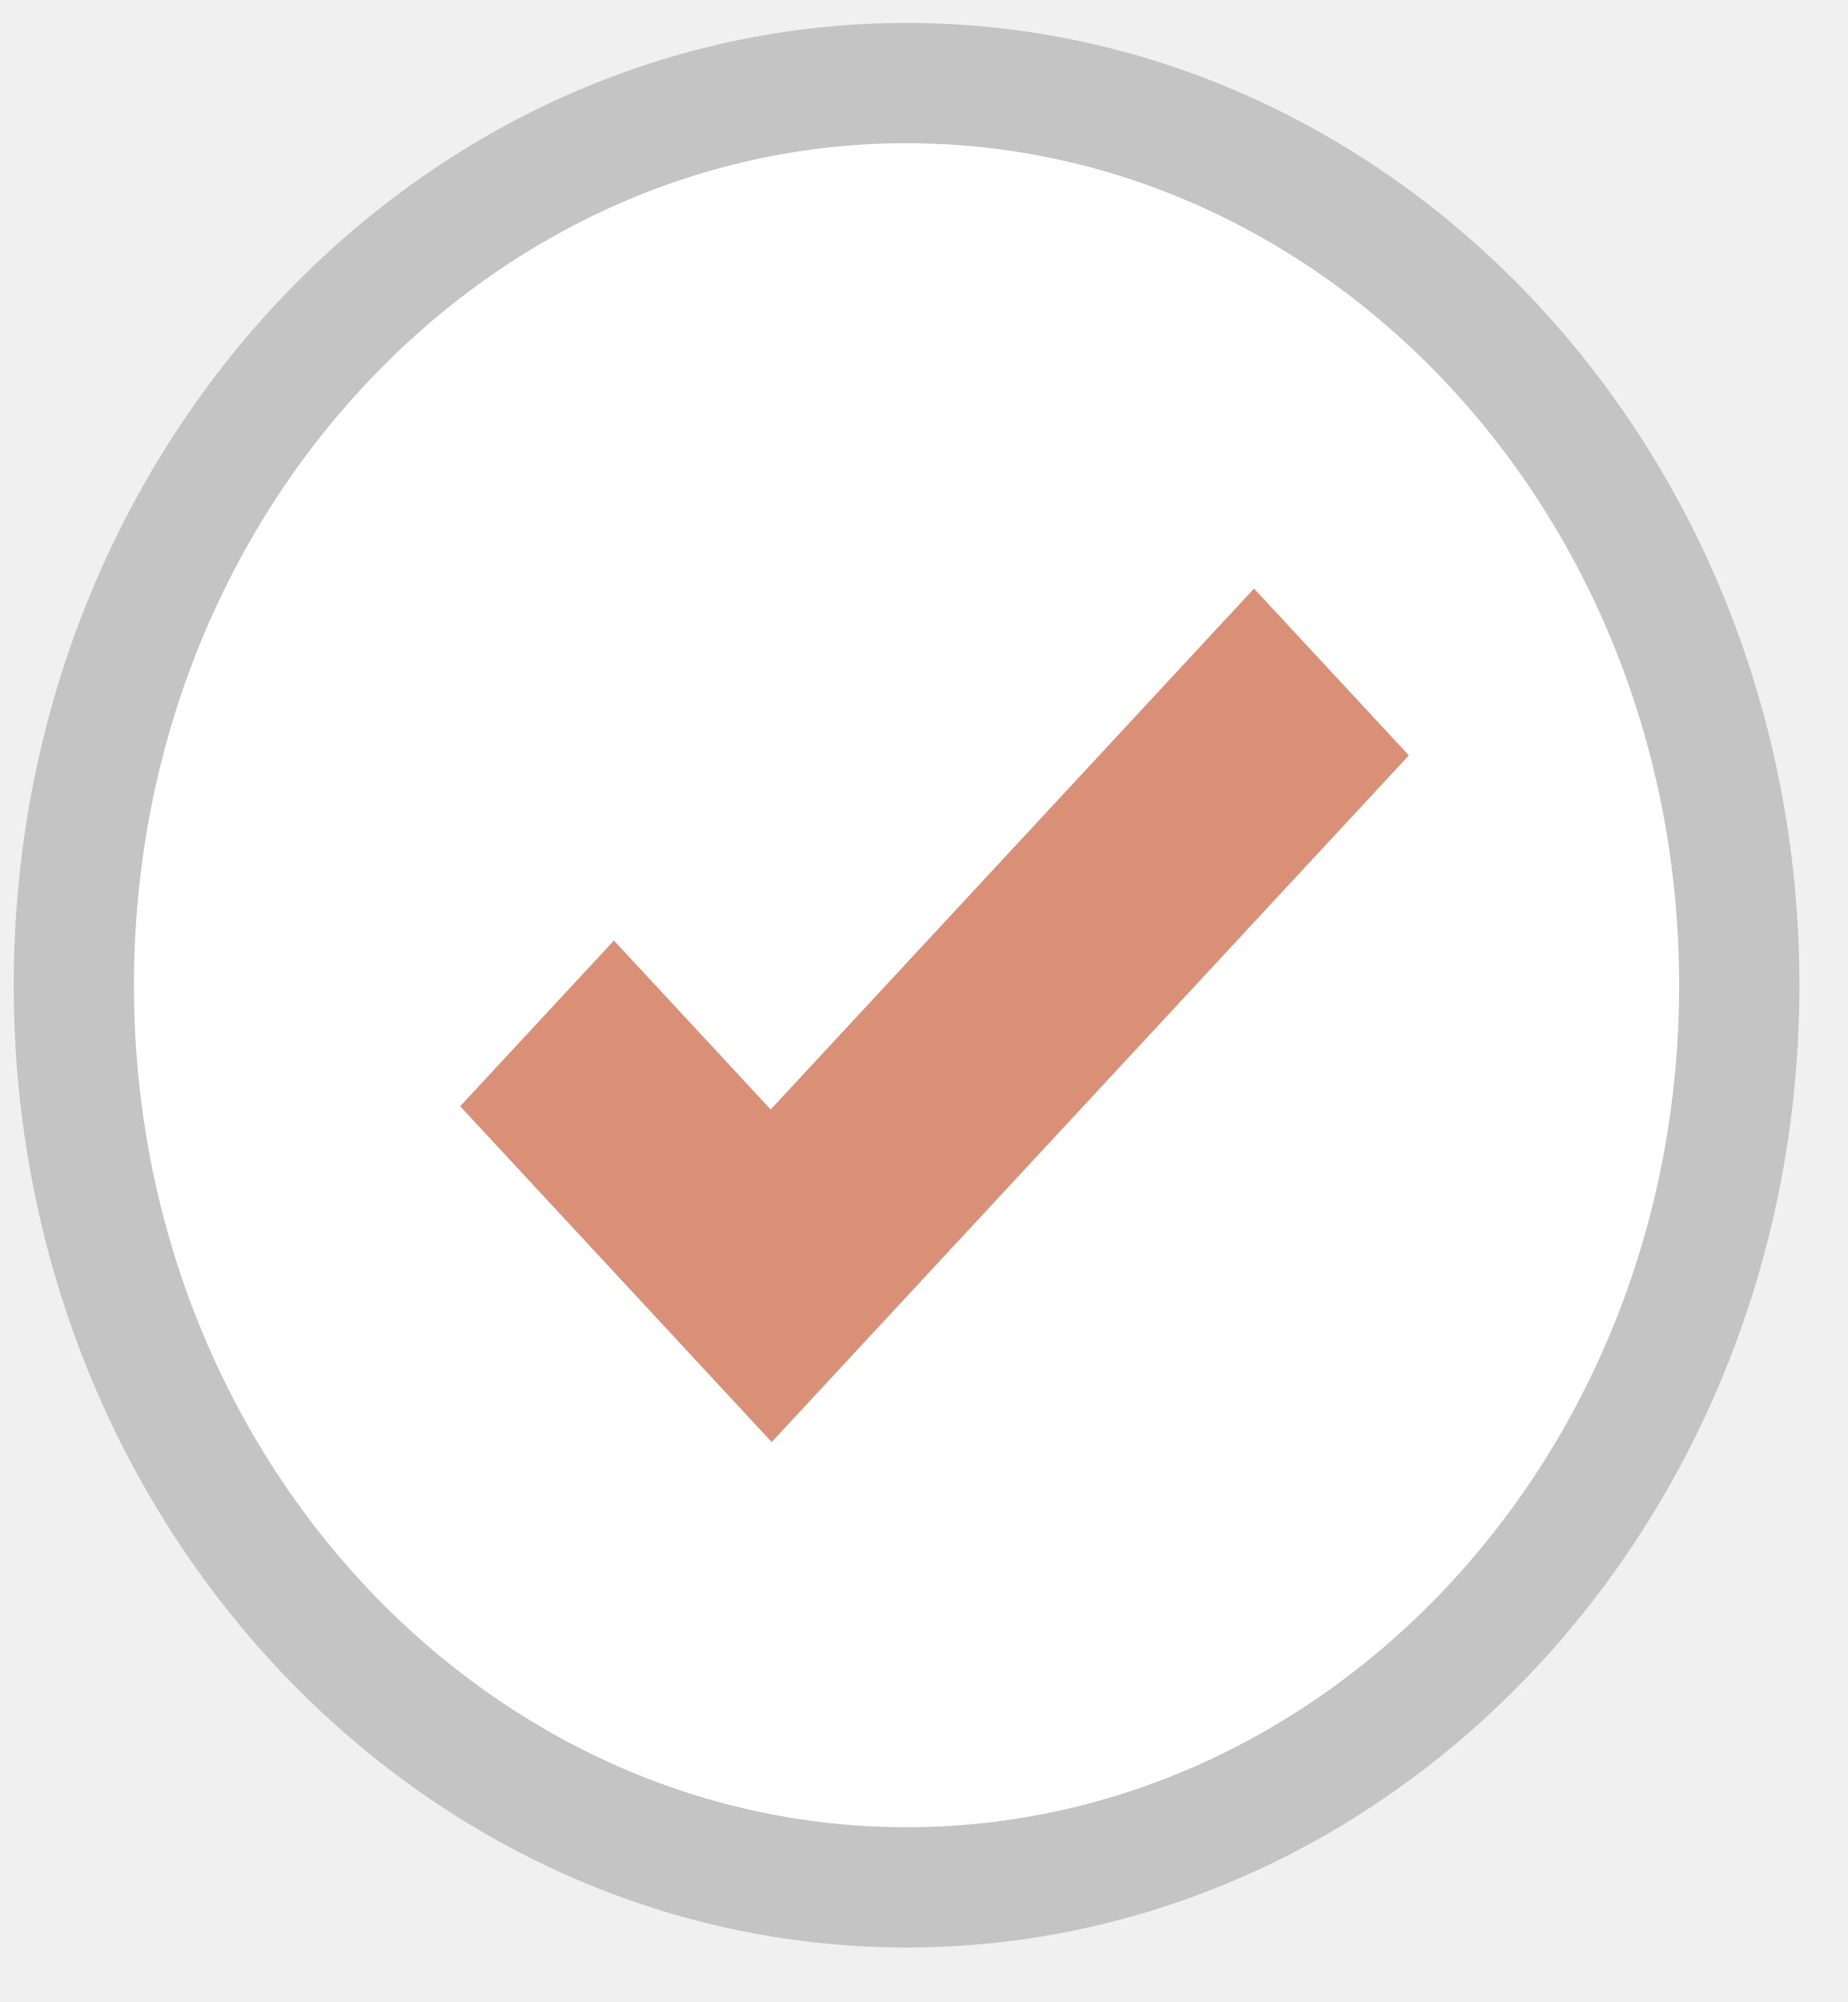
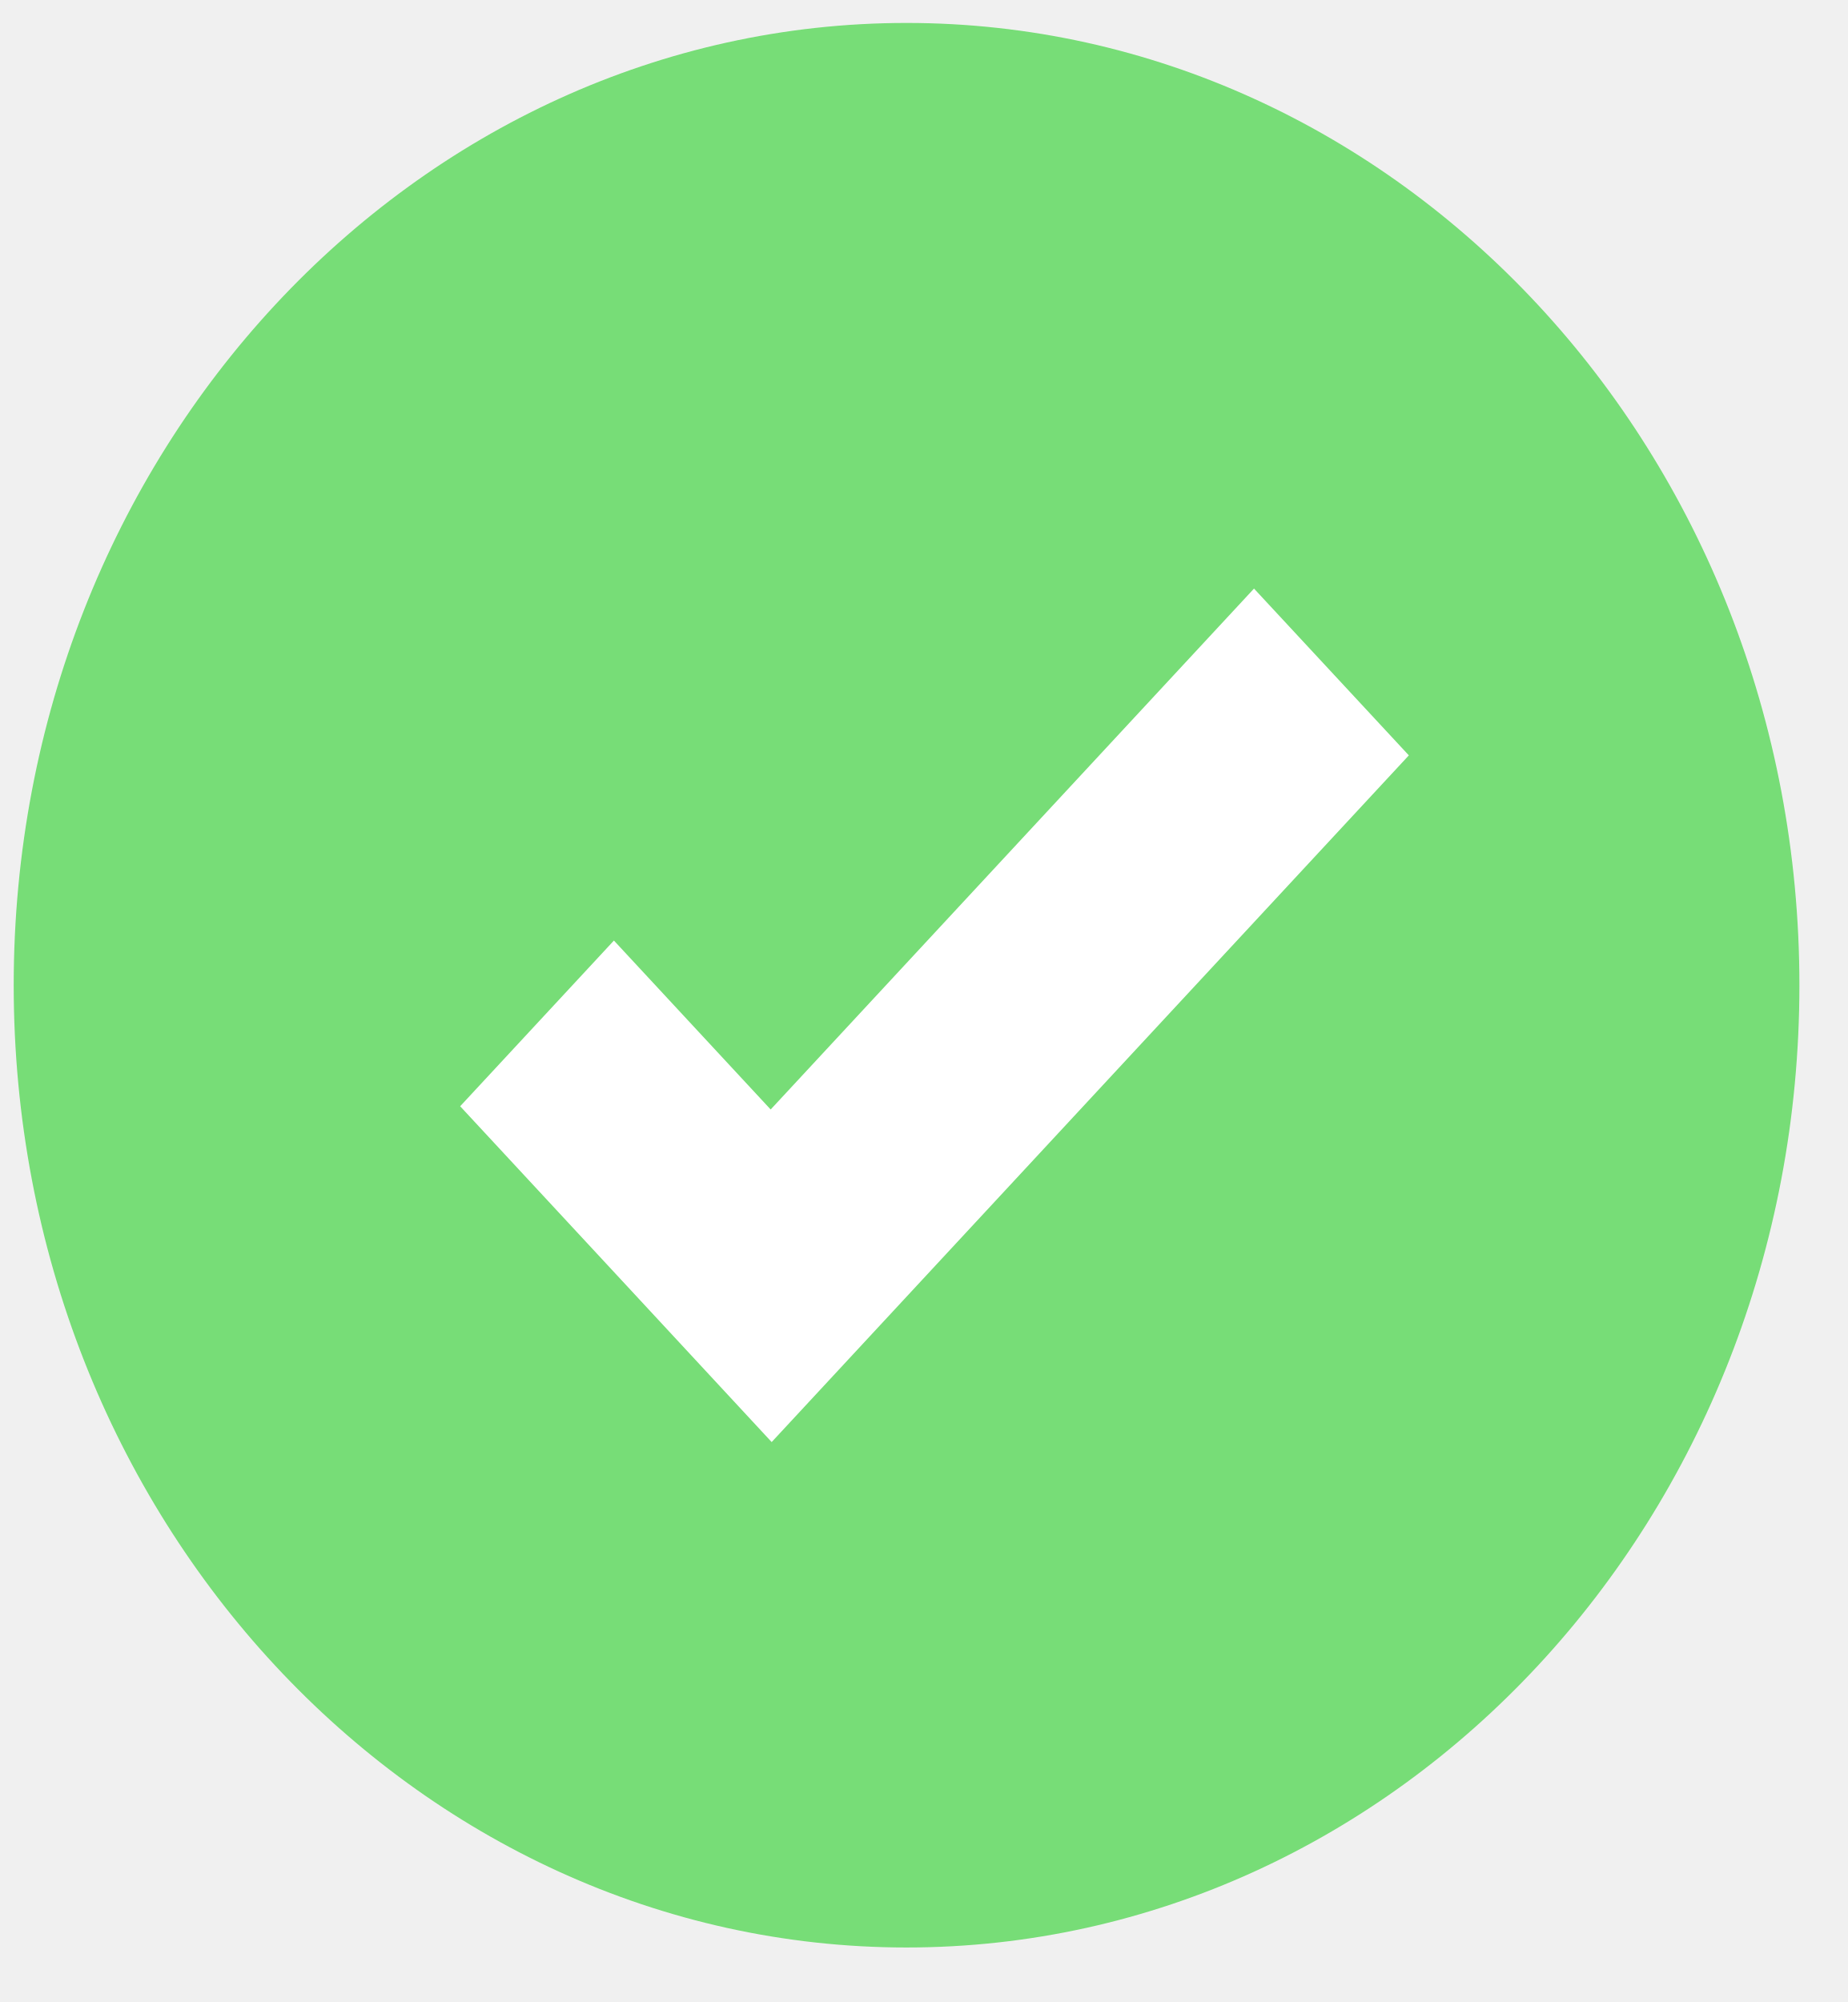
<svg xmlns="http://www.w3.org/2000/svg" width="24" height="26" viewBox="0 0 24 26" fill="none">
-   <path d="M22.591 12.795C22.591 19.322 17.695 24.511 11.775 24.511C5.855 24.511 0.959 19.322 0.959 12.795C0.959 6.269 5.855 1.079 11.775 1.079C17.695 1.079 22.591 6.269 22.591 12.795Z" fill="white" stroke="#C4C4C4" stroke-width="1.562" />
+   <path d="M22.591 12.795C22.591 19.322 17.695 24.511 11.775 24.511C5.855 24.511 0.959 19.322 0.959 12.795C0.959 6.269 5.855 1.079 11.775 1.079C17.695 1.079 22.591 6.269 22.591 12.795Z" fill="#77dd77" stroke="#77dd77" stroke-width="1.562" />
  <g clip-path="url(#clip0_136_1114)">
-     <path d="M16.288 7.644L10.01 14.409L7.974 12.215L5.977 14.367L8.013 16.561L10.023 18.728L12.02 16.576L18.299 9.81L16.288 7.644Z" fill="#DA9077" />
+     <path d="M16.288 7.644L10.01 14.409L7.974 12.215L5.977 14.367L8.013 16.561L10.023 18.728L12.02 16.576L18.299 9.81L16.288 7.644Z" fill="white" />
  </g>
  <defs>
    <clipPath id="clip0_136_1114">
      <rect width="12.322" height="13.278" fill="white" transform="translate(5.97656 6.54675)" />
    </clipPath>
  </defs>
</svg>
